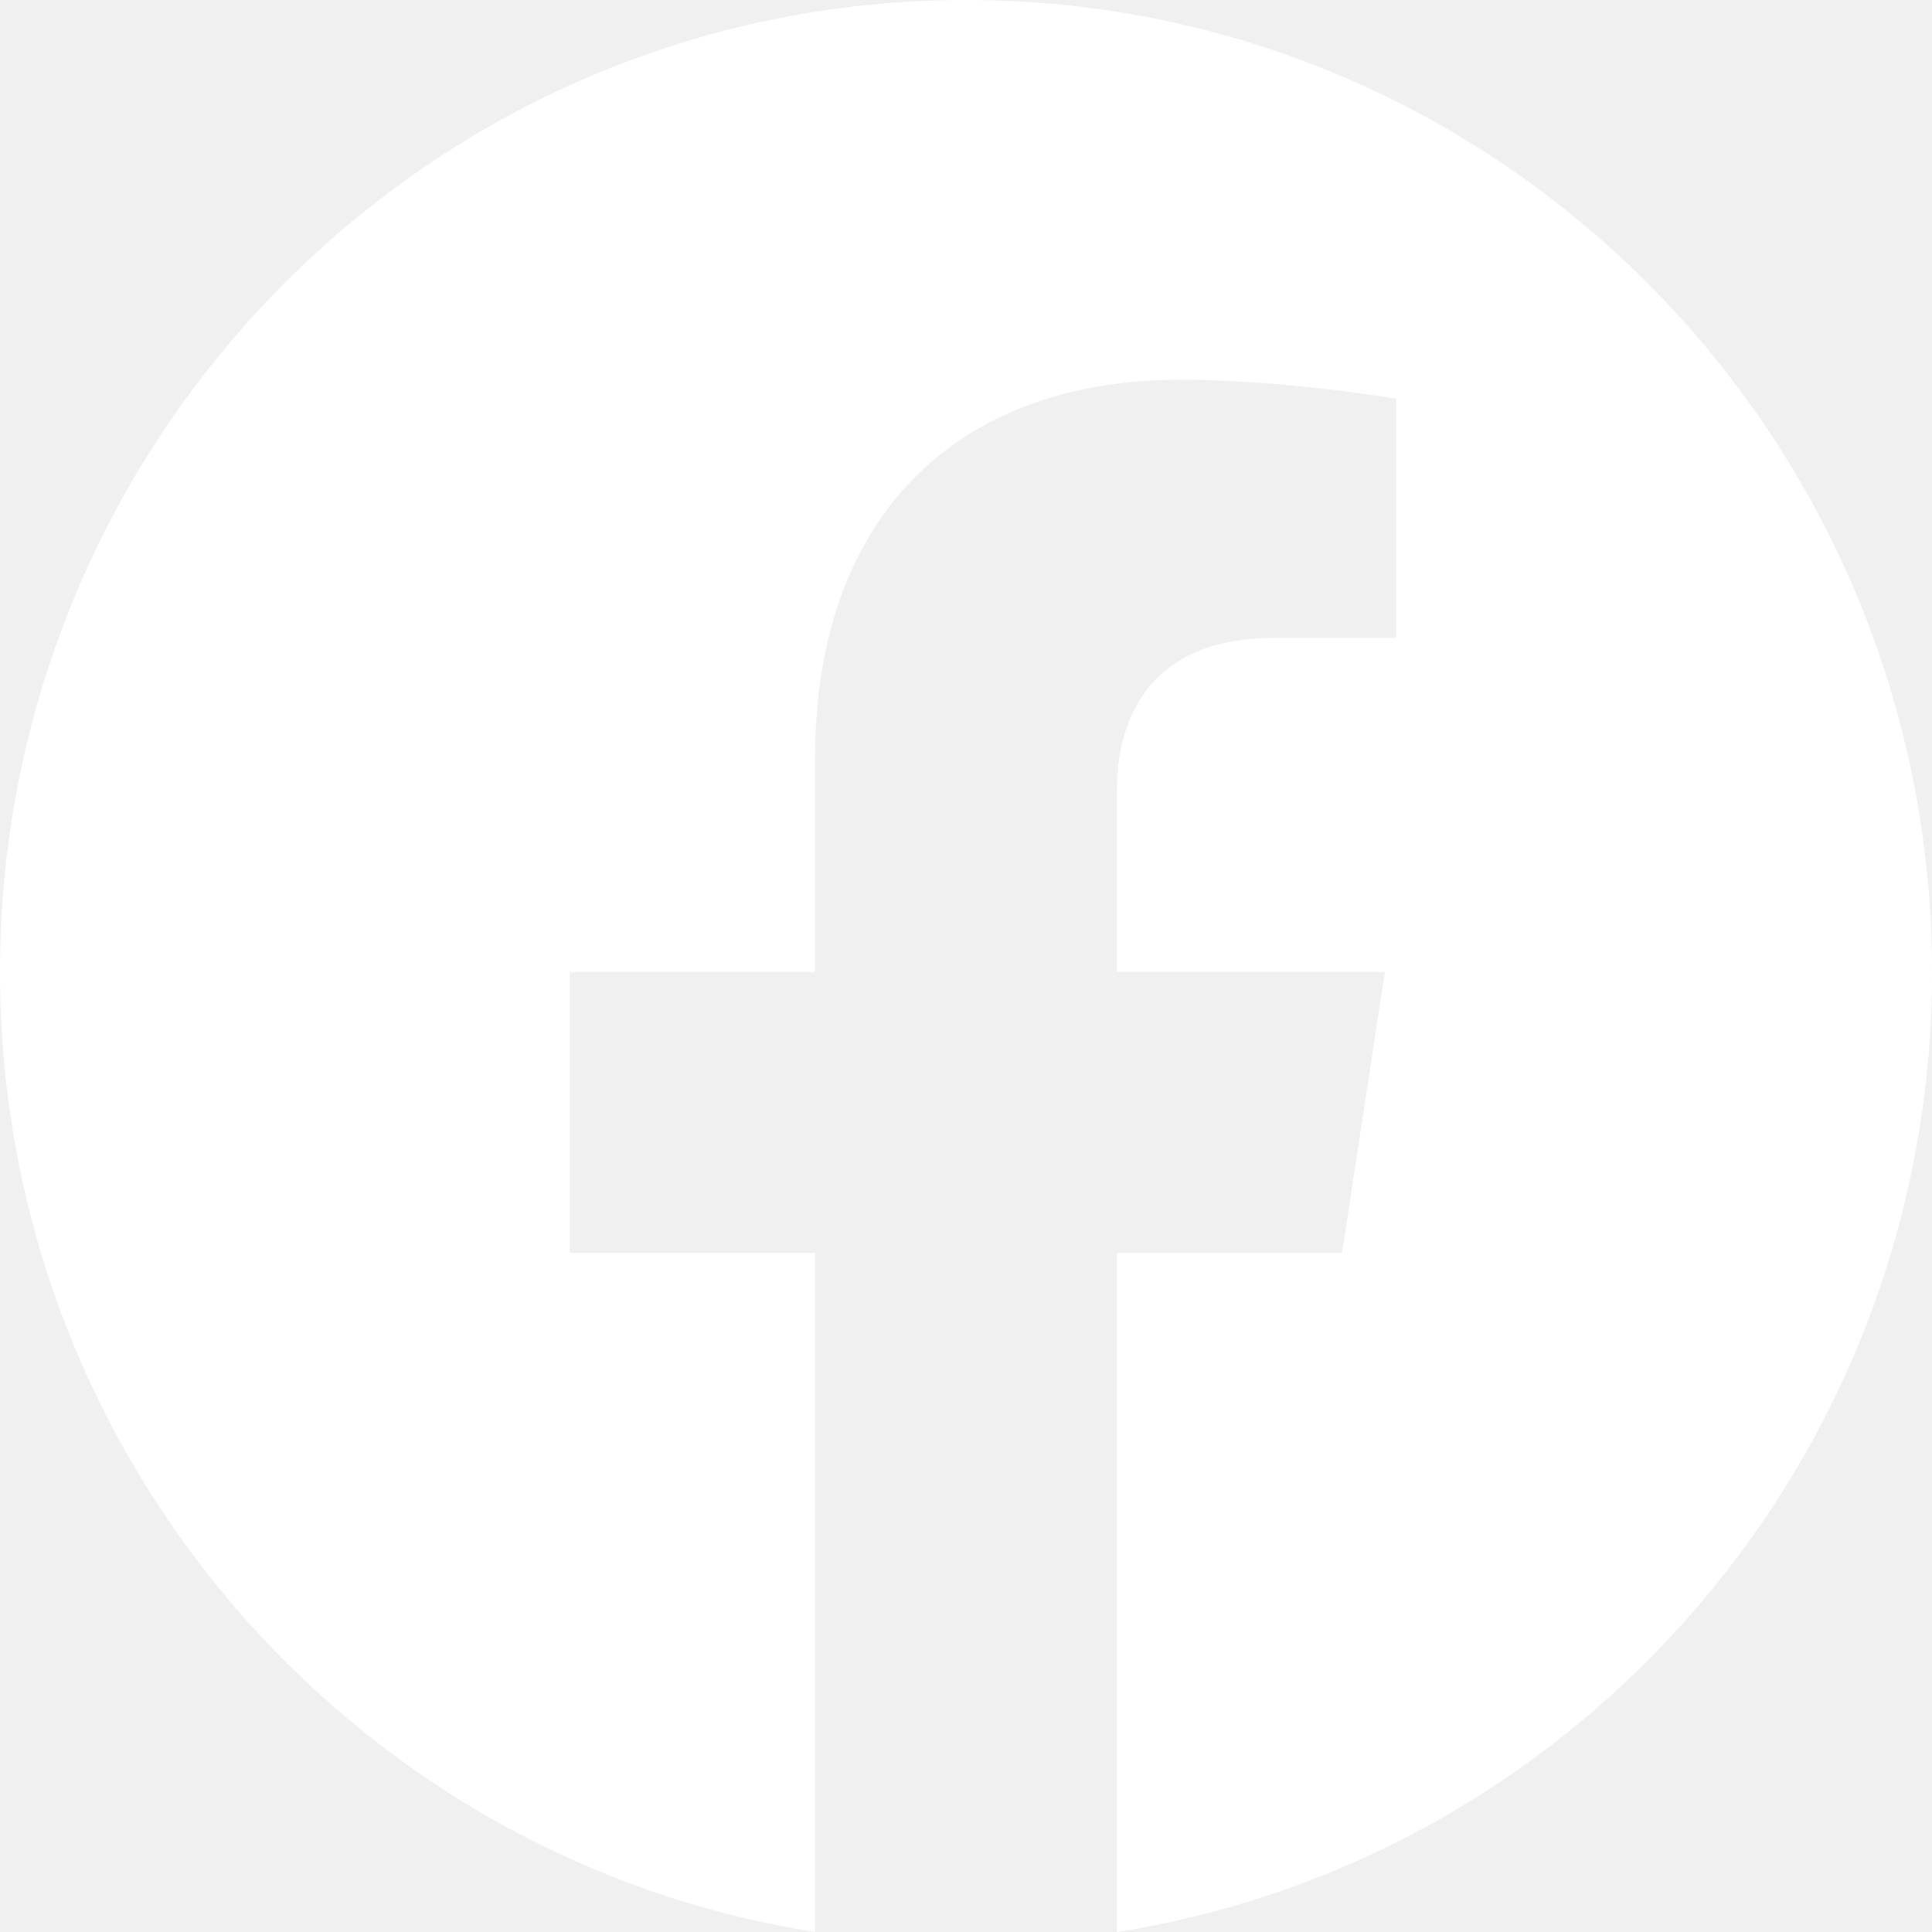
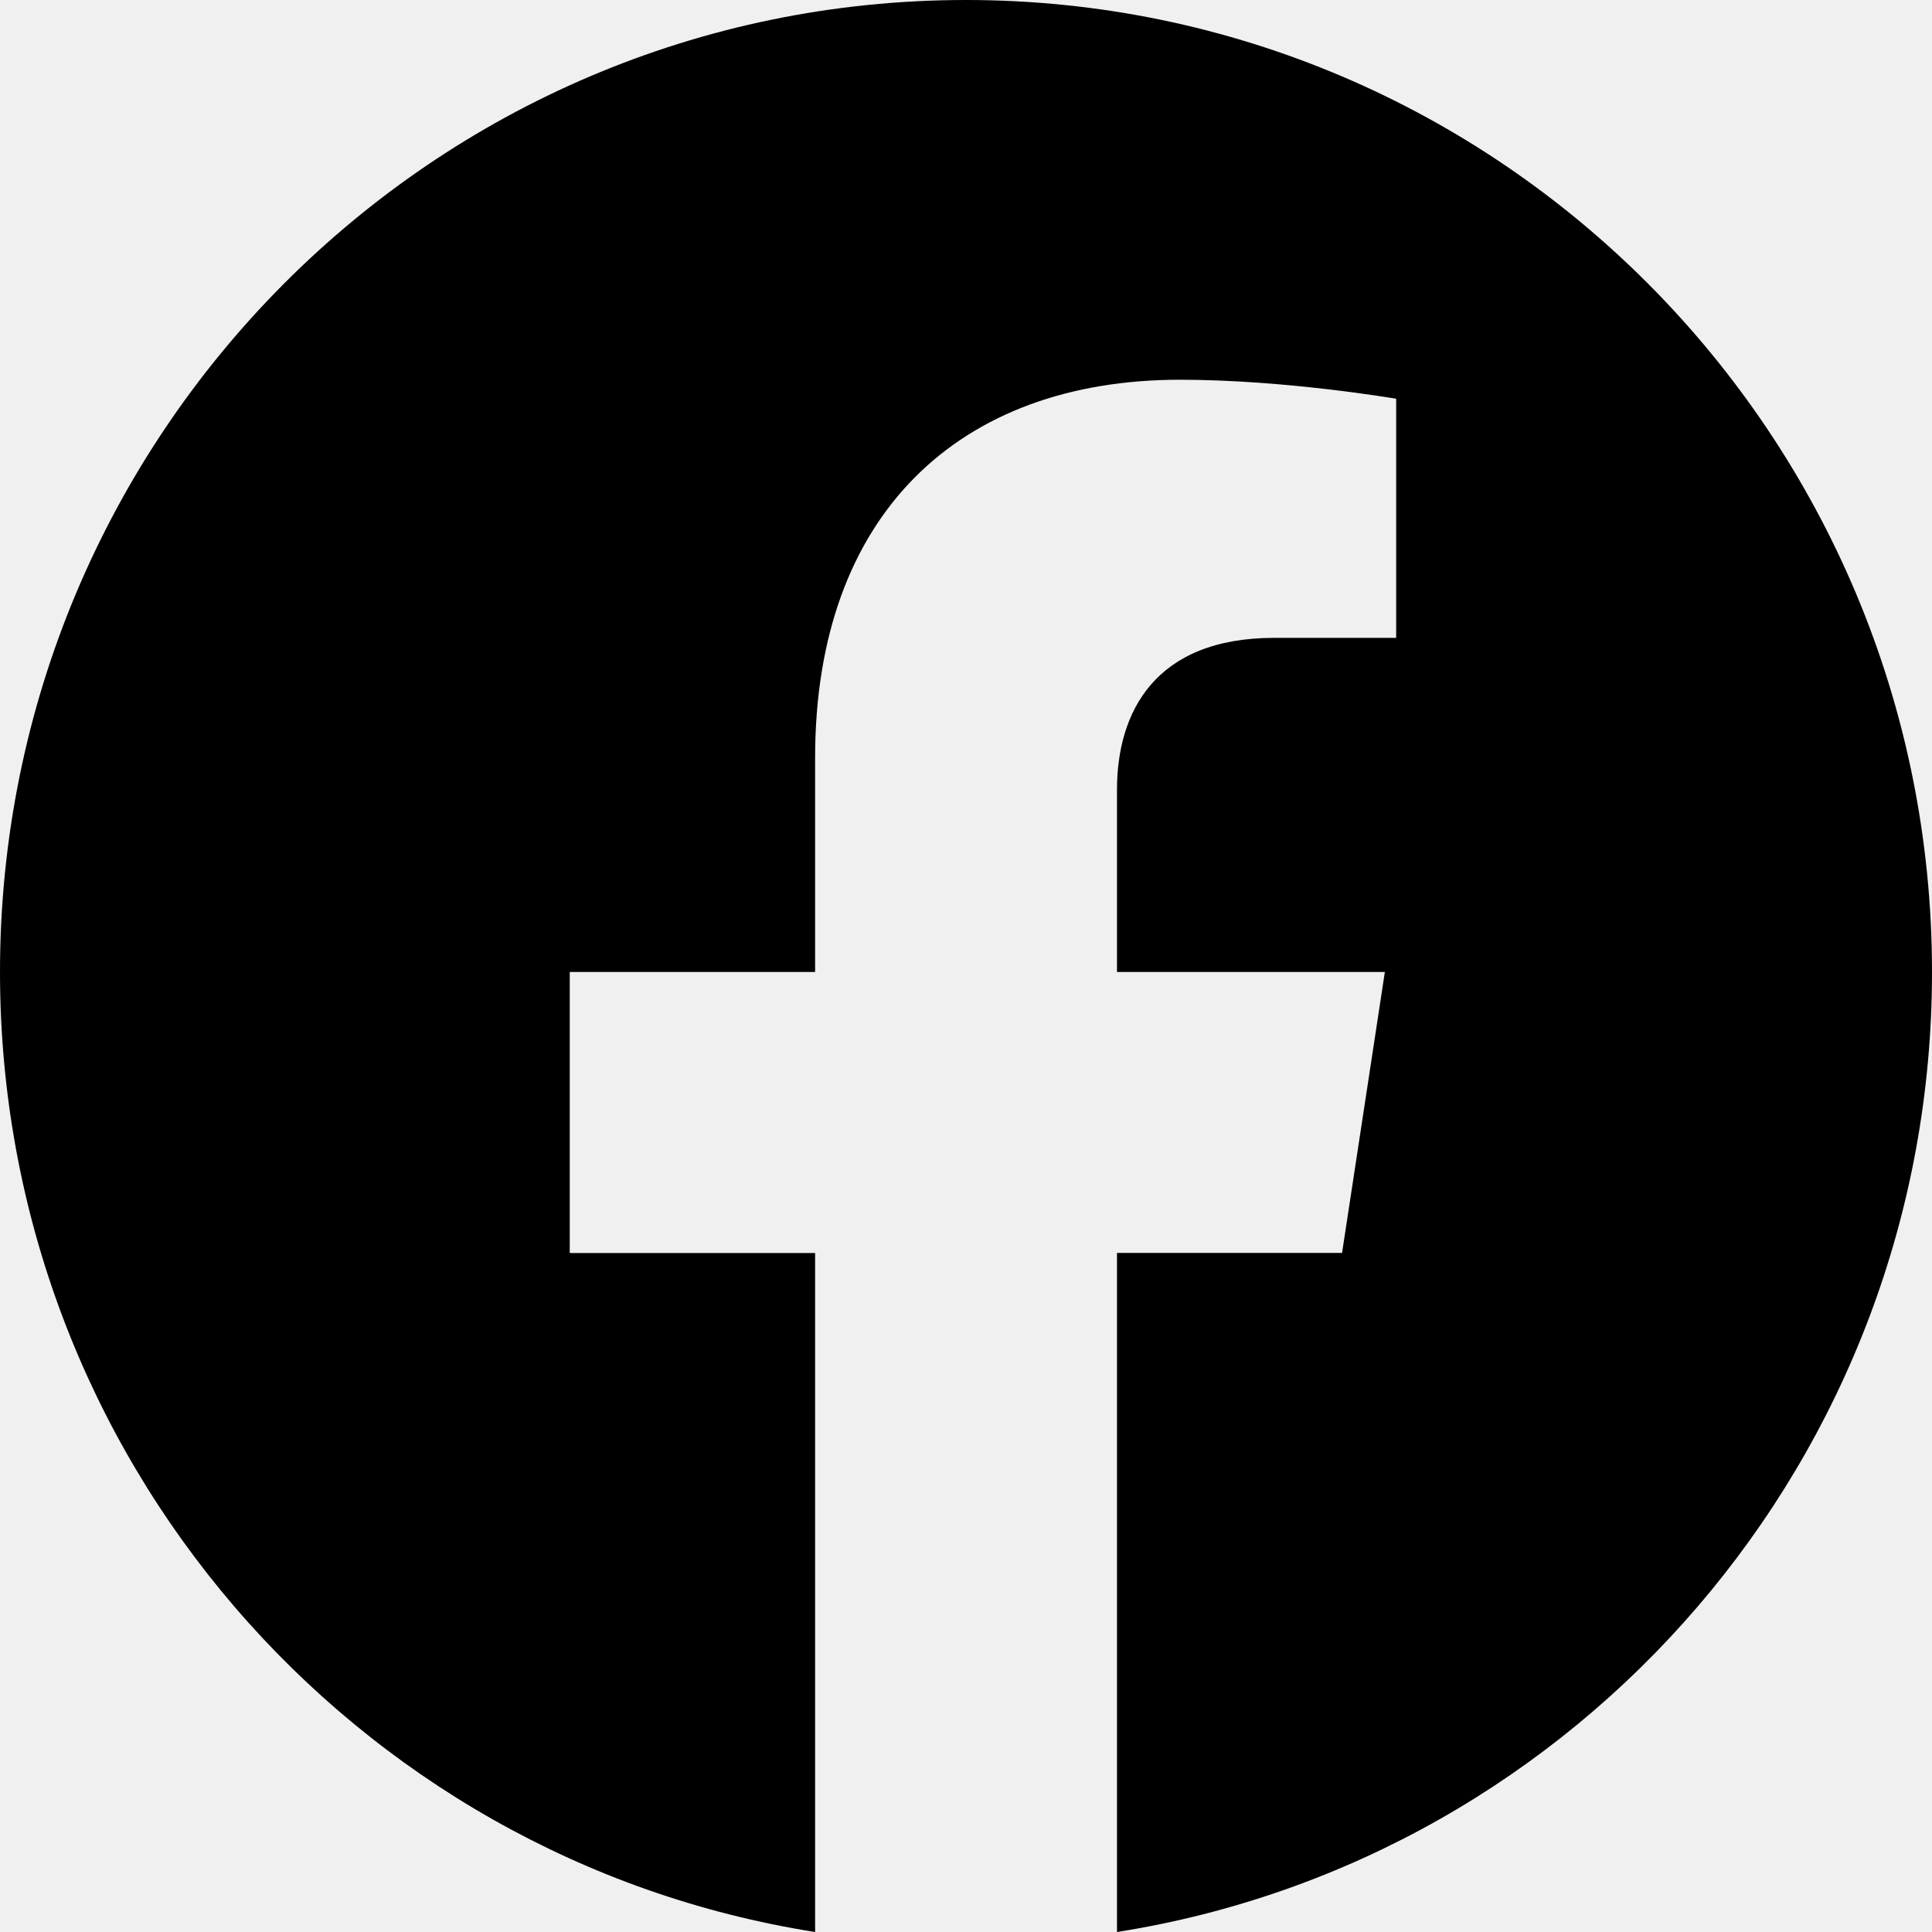
<svg xmlns="http://www.w3.org/2000/svg" width="20" height="20" viewBox="0 0 20 20" fill="none">
-   <path d="M20 10.062C20 4.505 15.523 0 10 0C4.477 0 0 4.505 0 10.062C0 15.084 3.657 19.246 8.438 20V12.971H5.898V10.062H8.438V7.845C8.438 5.324 9.93 3.931 12.215 3.931C13.308 3.931 14.453 4.128 14.453 4.128V6.603H13.193C11.95 6.603 11.563 7.378 11.563 8.175V10.062H14.336L13.893 12.97H11.563V20C16.343 19.246 20 15.084 20 10.062Z" fill="white" />
+   <path d="M20 10.062C20 4.505 15.523 0 10 0C4.477 0 0 4.505 0 10.062C0 15.084 3.657 19.246 8.438 20V12.971H5.898V10.062H8.438V7.845C8.438 5.324 9.93 3.931 12.215 3.931C13.308 3.931 14.453 4.128 14.453 4.128V6.603H13.193C11.95 6.603 11.563 7.378 11.563 8.175V10.062H14.336L13.893 12.97H11.563V20C16.343 19.246 20 15.084 20 10.062Z" fill="black" />
</svg>
